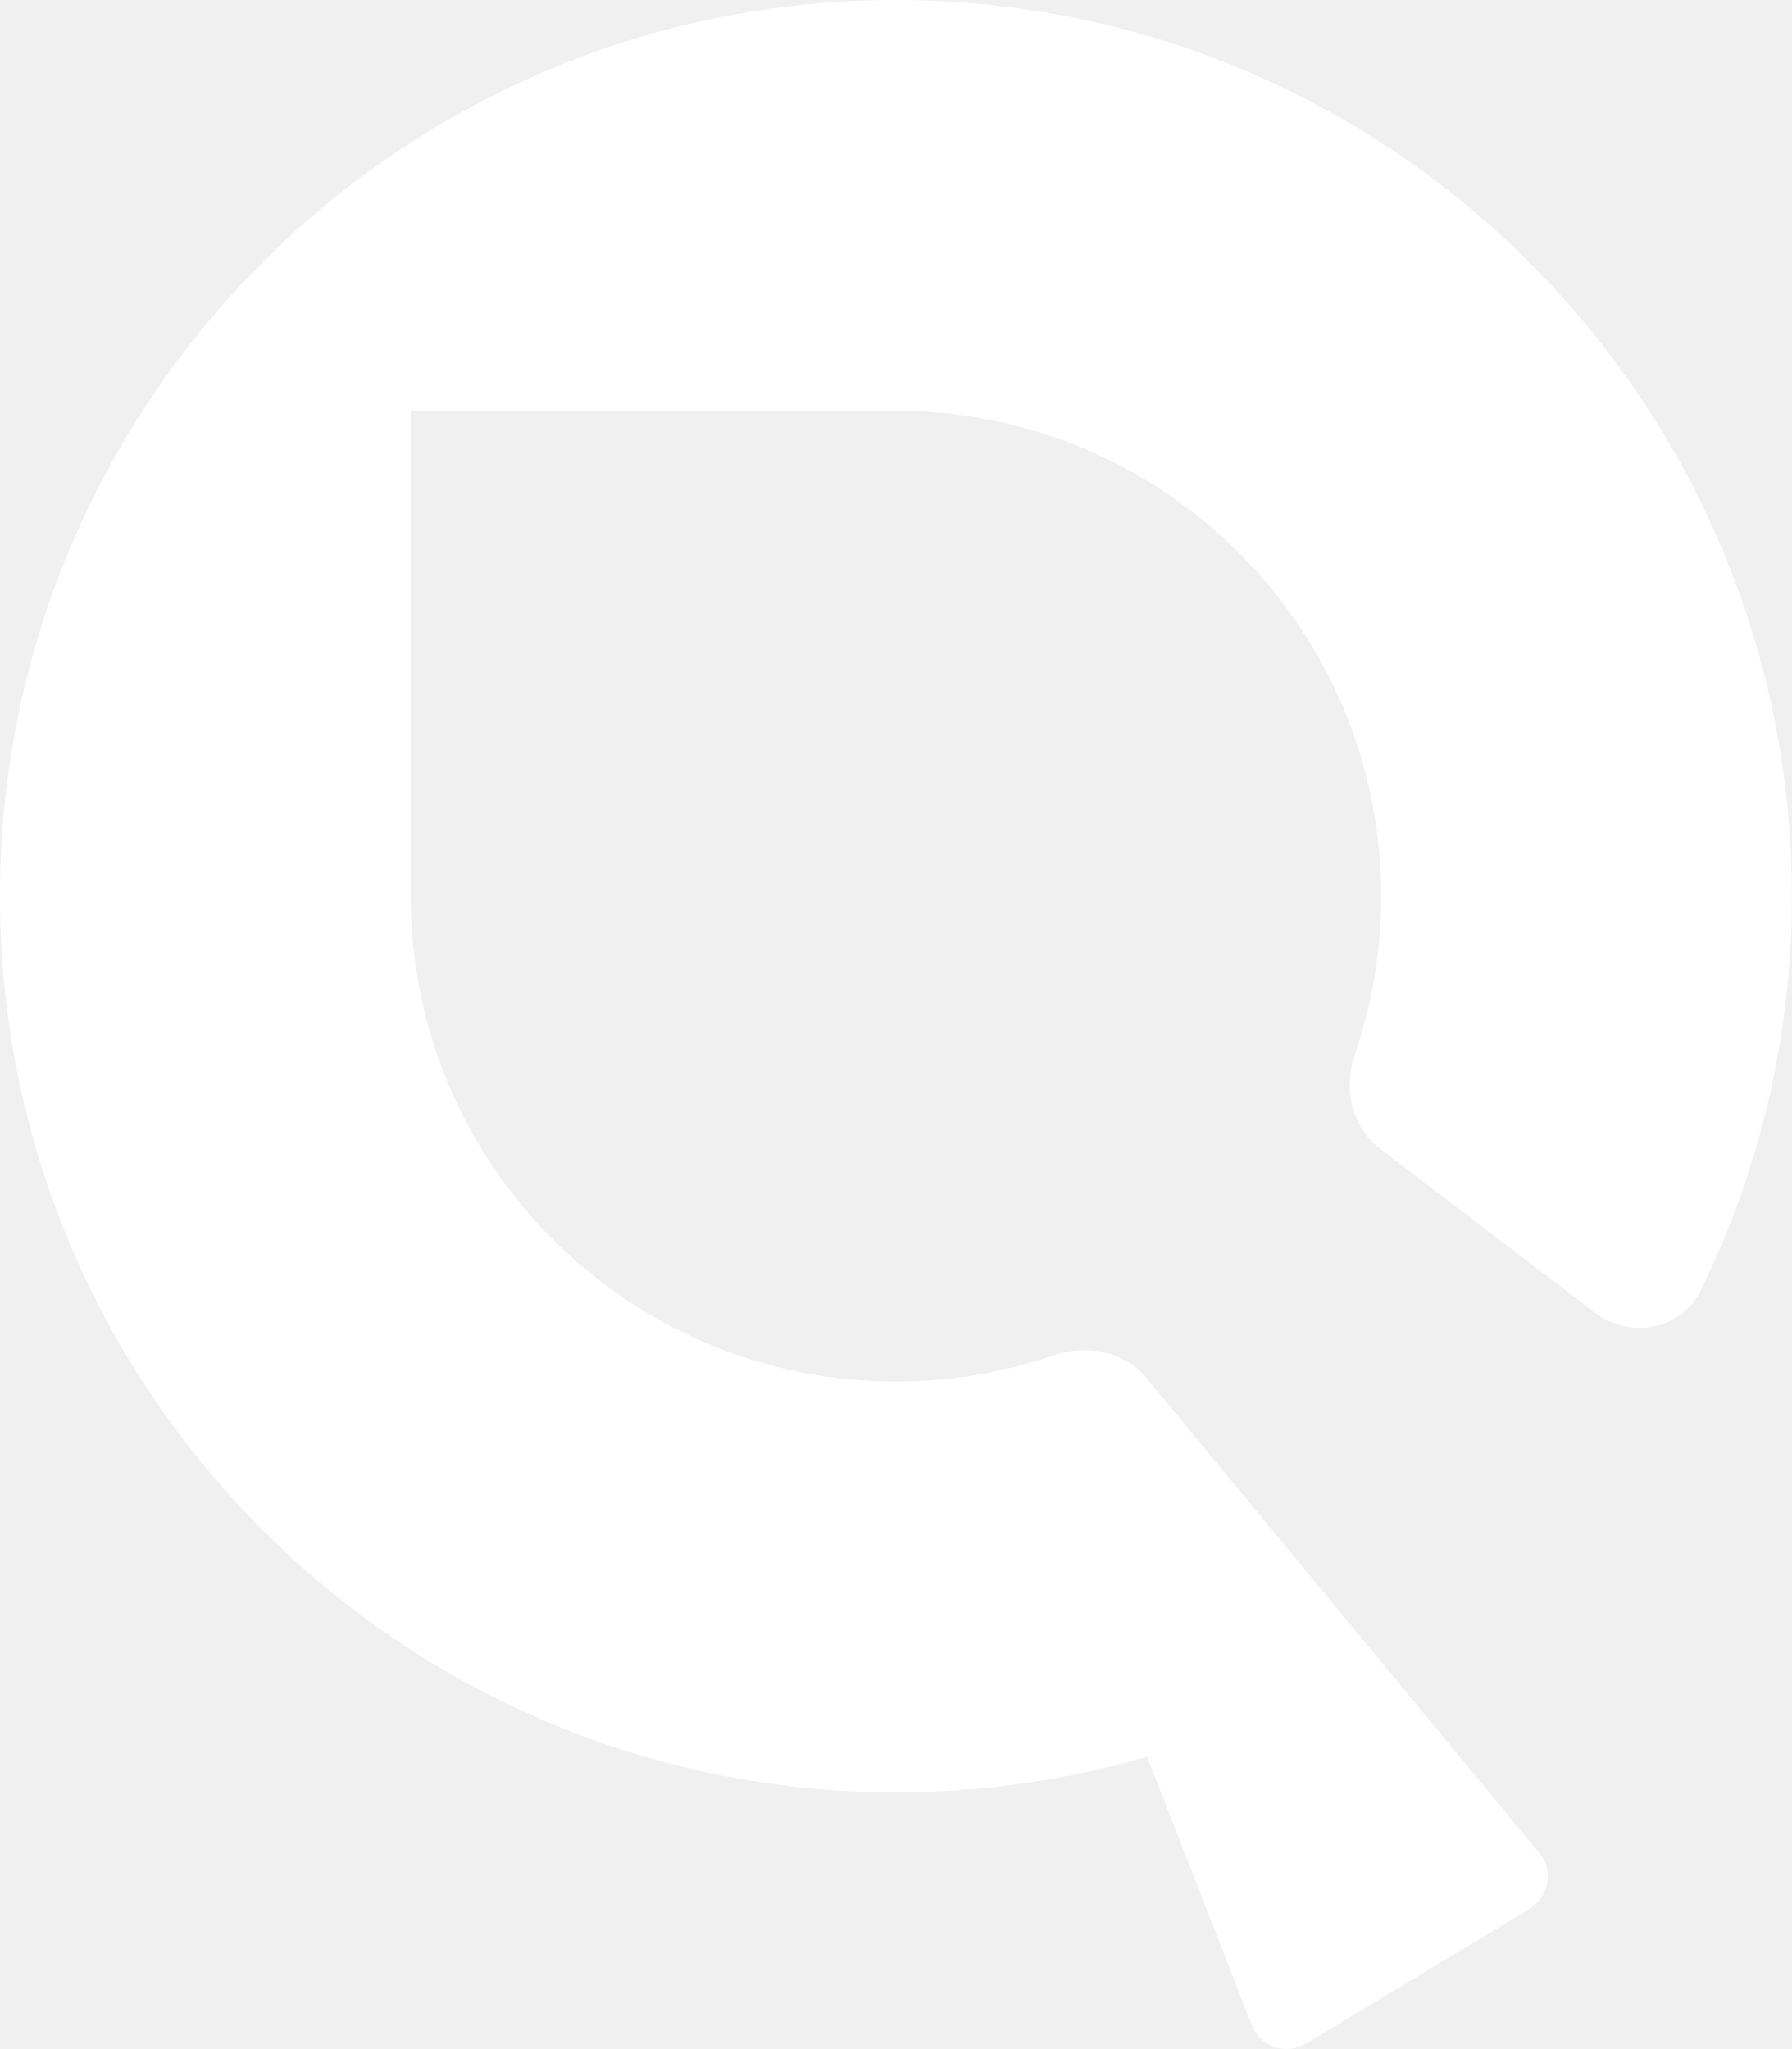
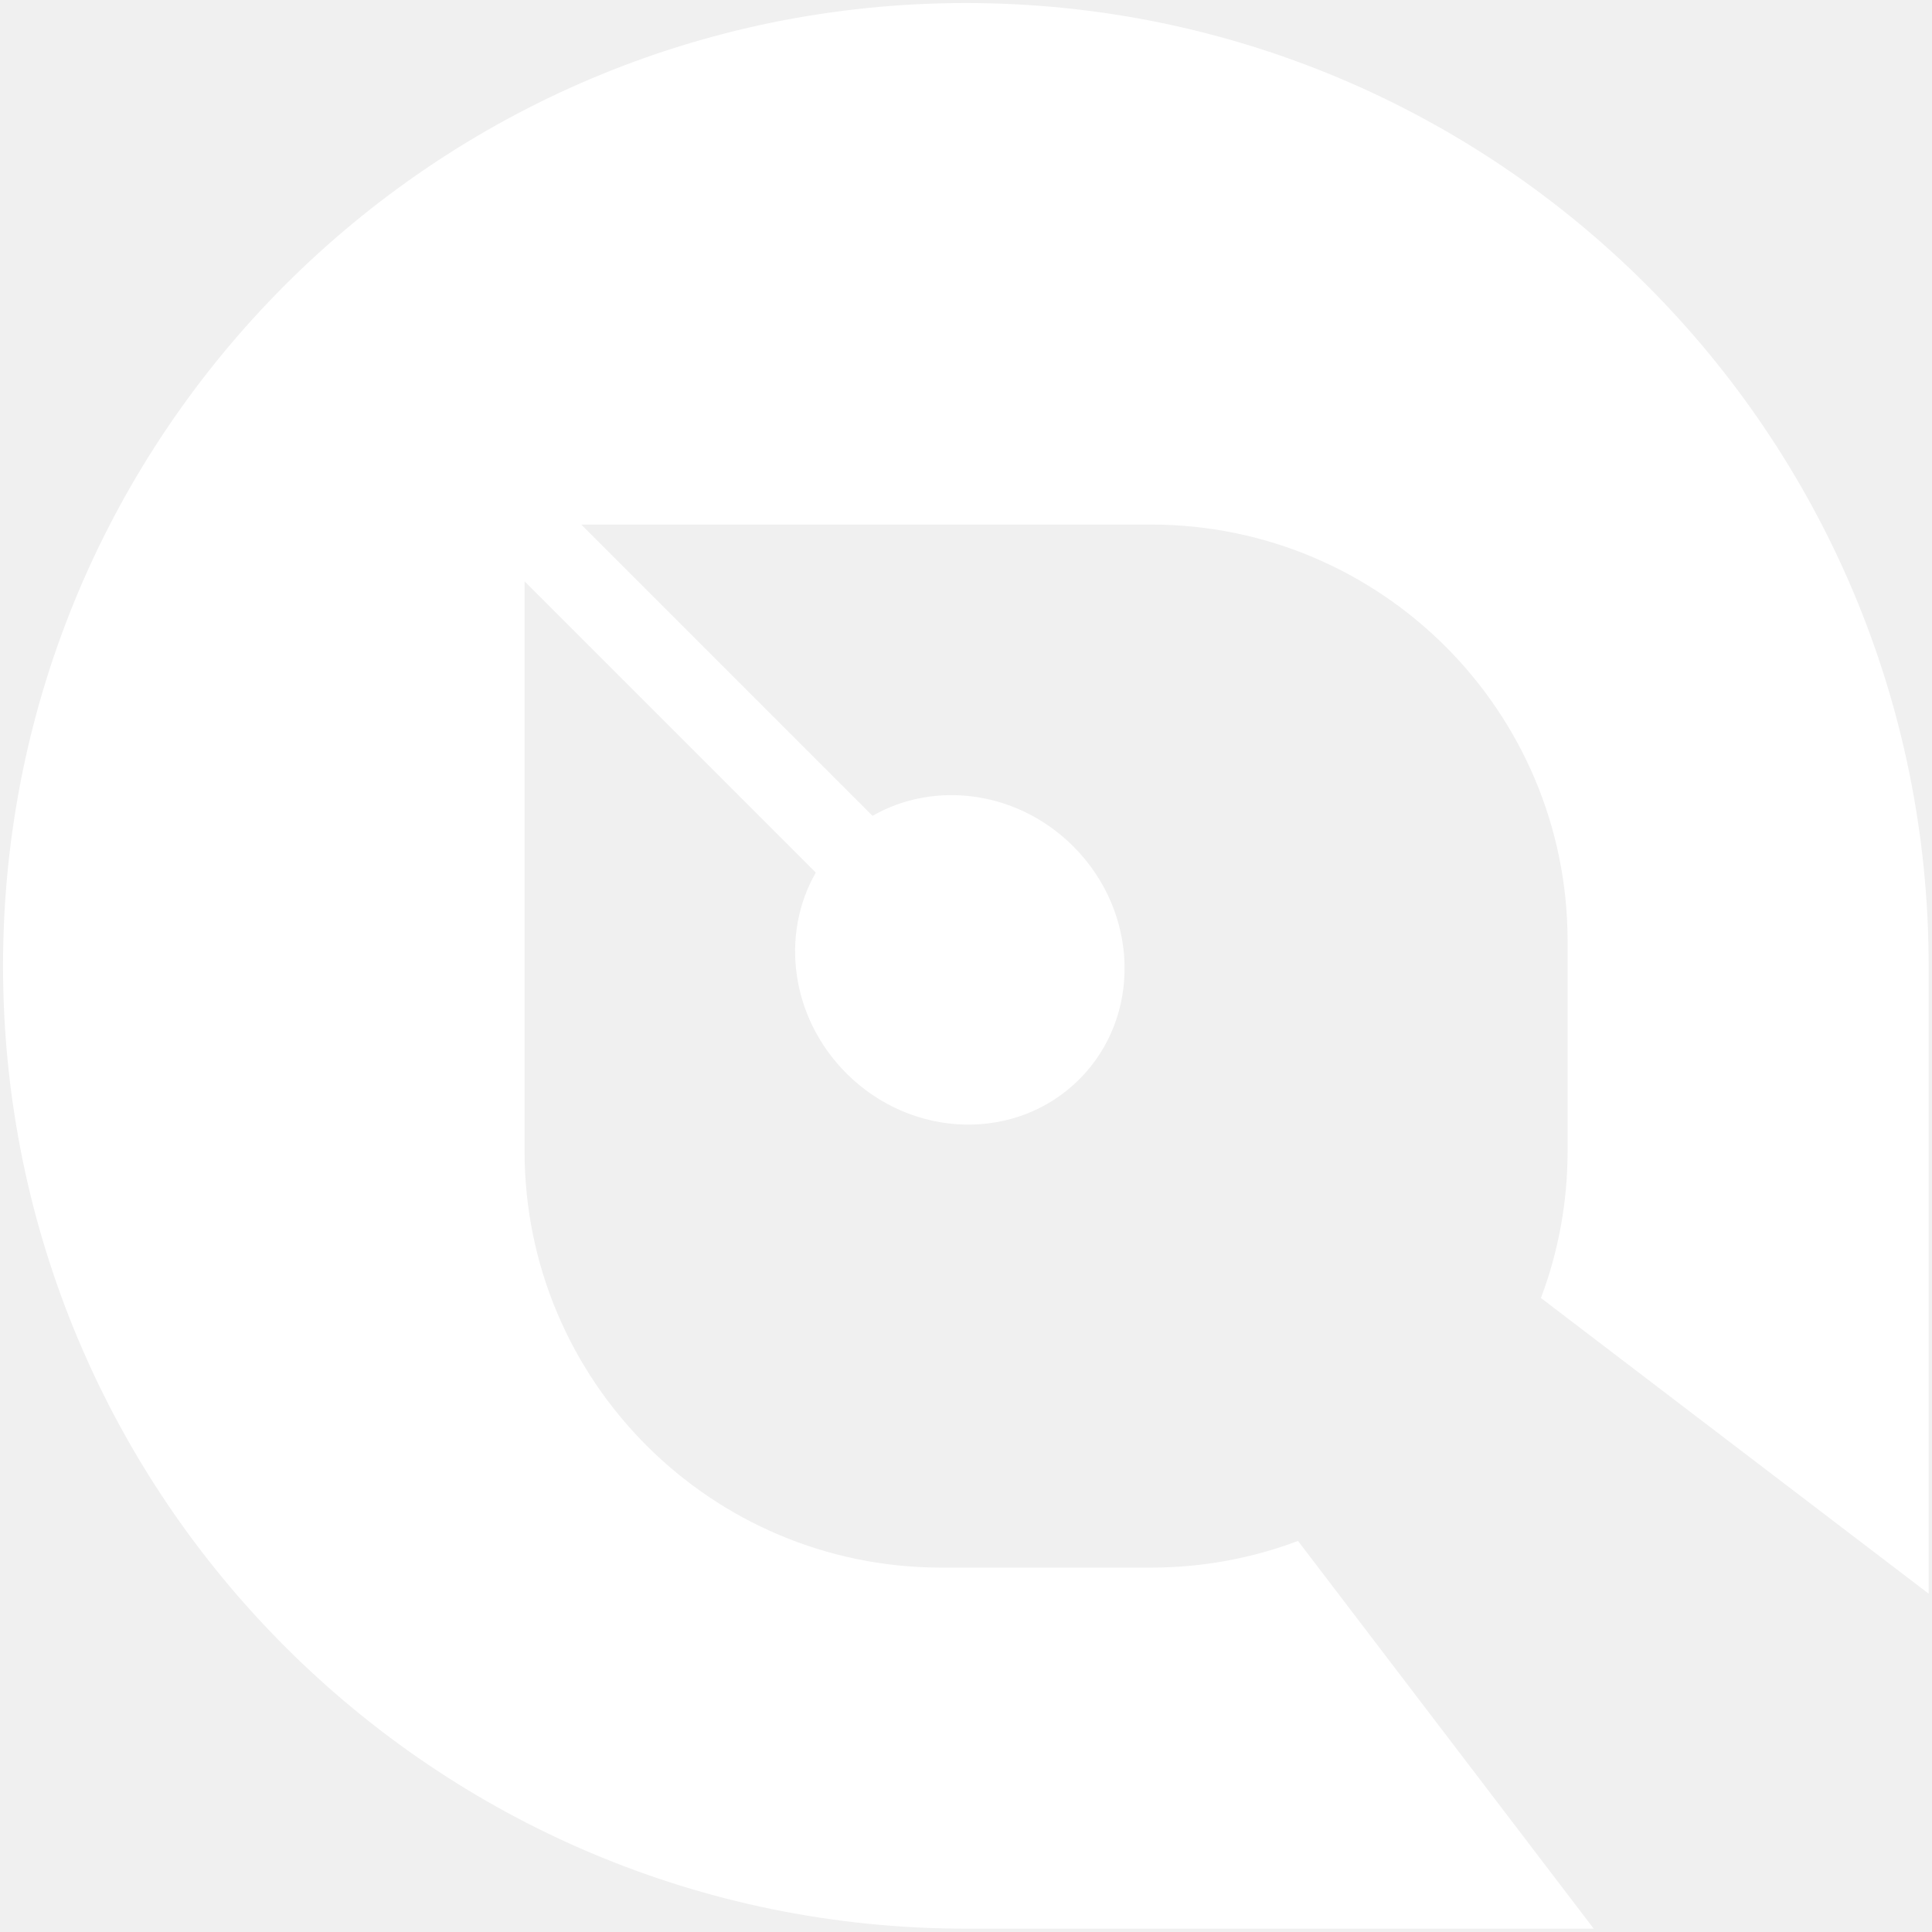
- <svg xmlns="http://www.w3.org/2000/svg" width="160" height="183" viewBox="0 0 160 183" fill="none">
-   <path d="M102.424 156.891C95.309 158.966 87.784 160.078 80 160.078C35.817 160.078 0 124.243 0 80.039C0 35.835 35.817 0 80 0C124.183 0 160 35.835 160 80.039C160 92.673 157.074 104.623 151.863 115.249C150.122 118.799 145.573 119.641 142.43 117.243L123.226 102.591C120.688 100.654 119.933 97.204 120.974 94.185C122.503 89.751 123.333 84.992 123.333 80.039C123.333 56.095 103.932 36.684 80 36.684H36.667V80.039C36.667 103.983 56.068 123.393 80 123.393C84.951 123.393 89.708 122.563 94.139 121.033C97.157 119.991 100.605 120.746 102.541 123.286L137.379 165.419C138.745 166.981 138.368 169.399 136.591 170.471L116.612 182.52C114.842 183.587 112.538 182.803 111.786 180.877L102.424 156.891Z" fill="white" />
+ <svg xmlns="http://www.w3.org/2000/svg" width="371" height="371" viewBox="0 0 371 371" fill="none">
+   <path fill-rule="evenodd" clip-rule="evenodd" d="M370.358 185.471C370.358 83.36 287.581 0.583 185.471 0.583C83.36 0.583 0.583 83.36 0.583 185.471C0.583 287.581 83.36 370.358 185.471 370.358L306.037 370.358L249.256 295.902C240.478 299.213 230.963 301.025 221.025 301.025L180.73 301.025C136.548 301.025 100.73 265.208 100.73 221.025L100.73 111.631L156.658 167.558C149.807 179.502 151.844 195.425 162.53 206.112C175.198 218.779 195.222 219.293 207.256 207.259C219.29 195.225 218.776 175.201 206.109 162.534C195.421 151.846 179.496 149.81 167.552 156.663L111.619 100.73L221.025 100.73C265.208 100.73 301.025 136.548 301.025 180.73L301.025 221.025C301.025 230.962 299.214 240.475 295.903 249.253L370.358 306.032L370.358 185.471Z" fill="white" />
</svg>
